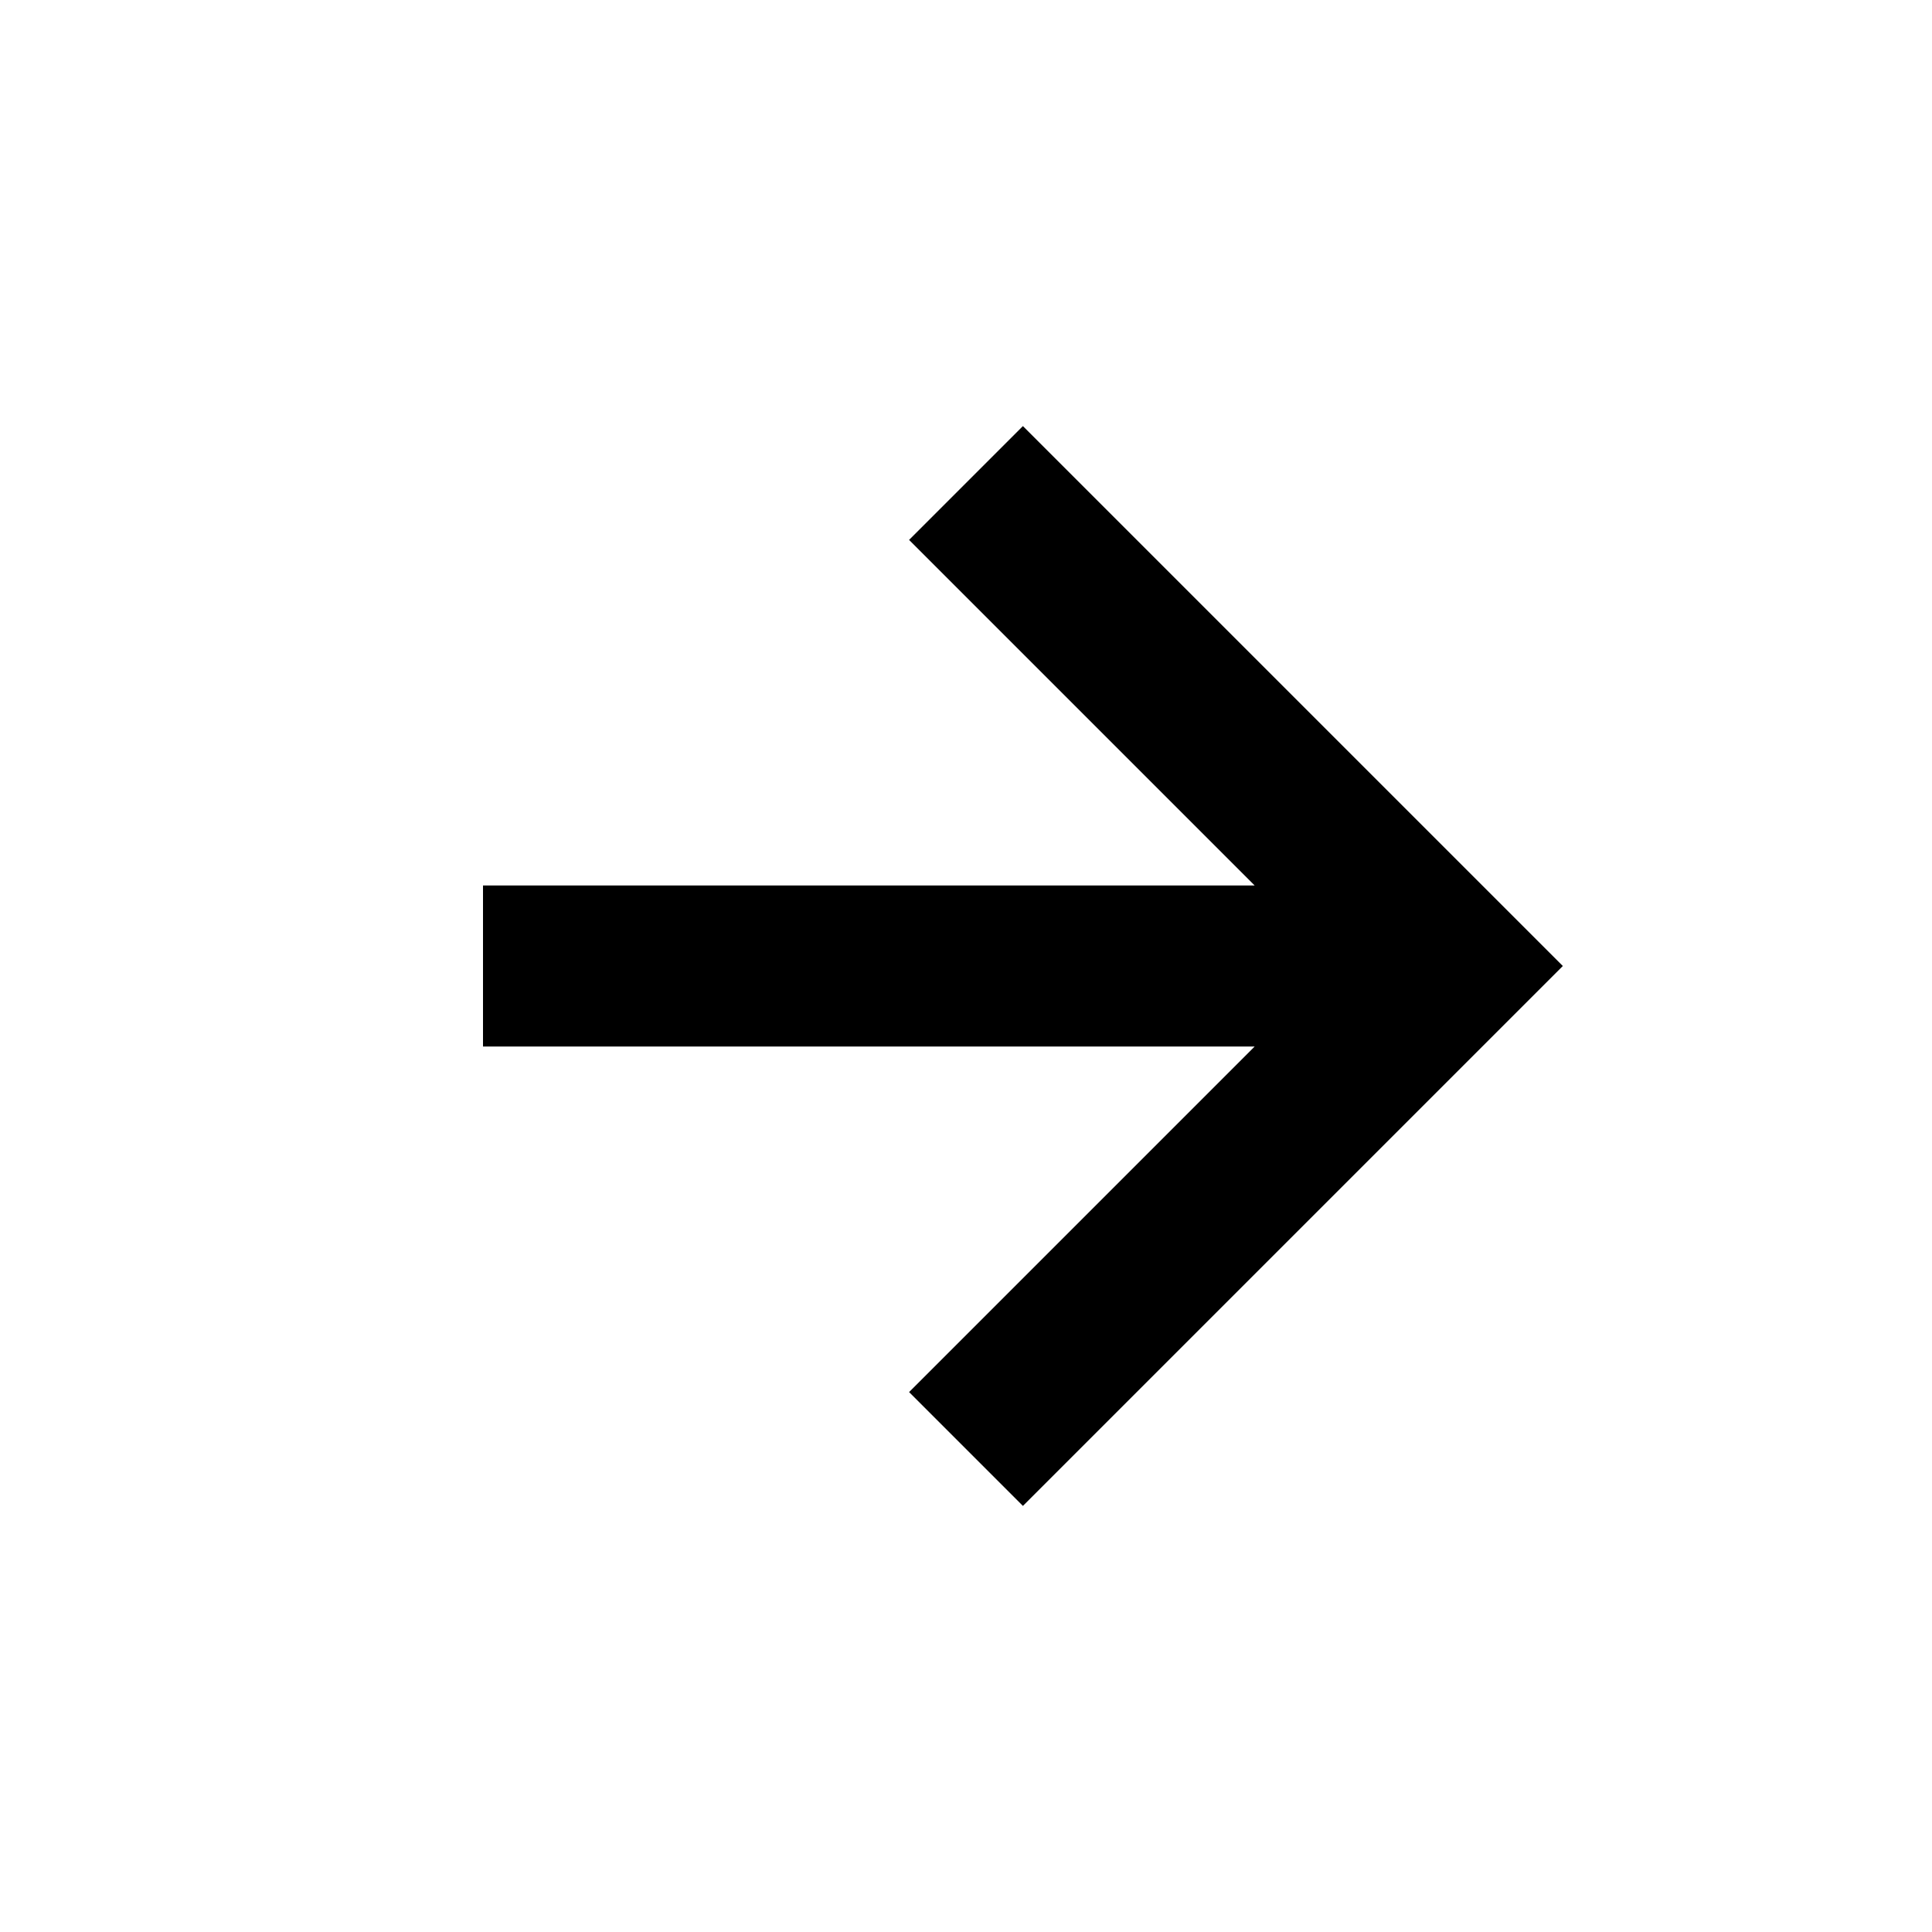
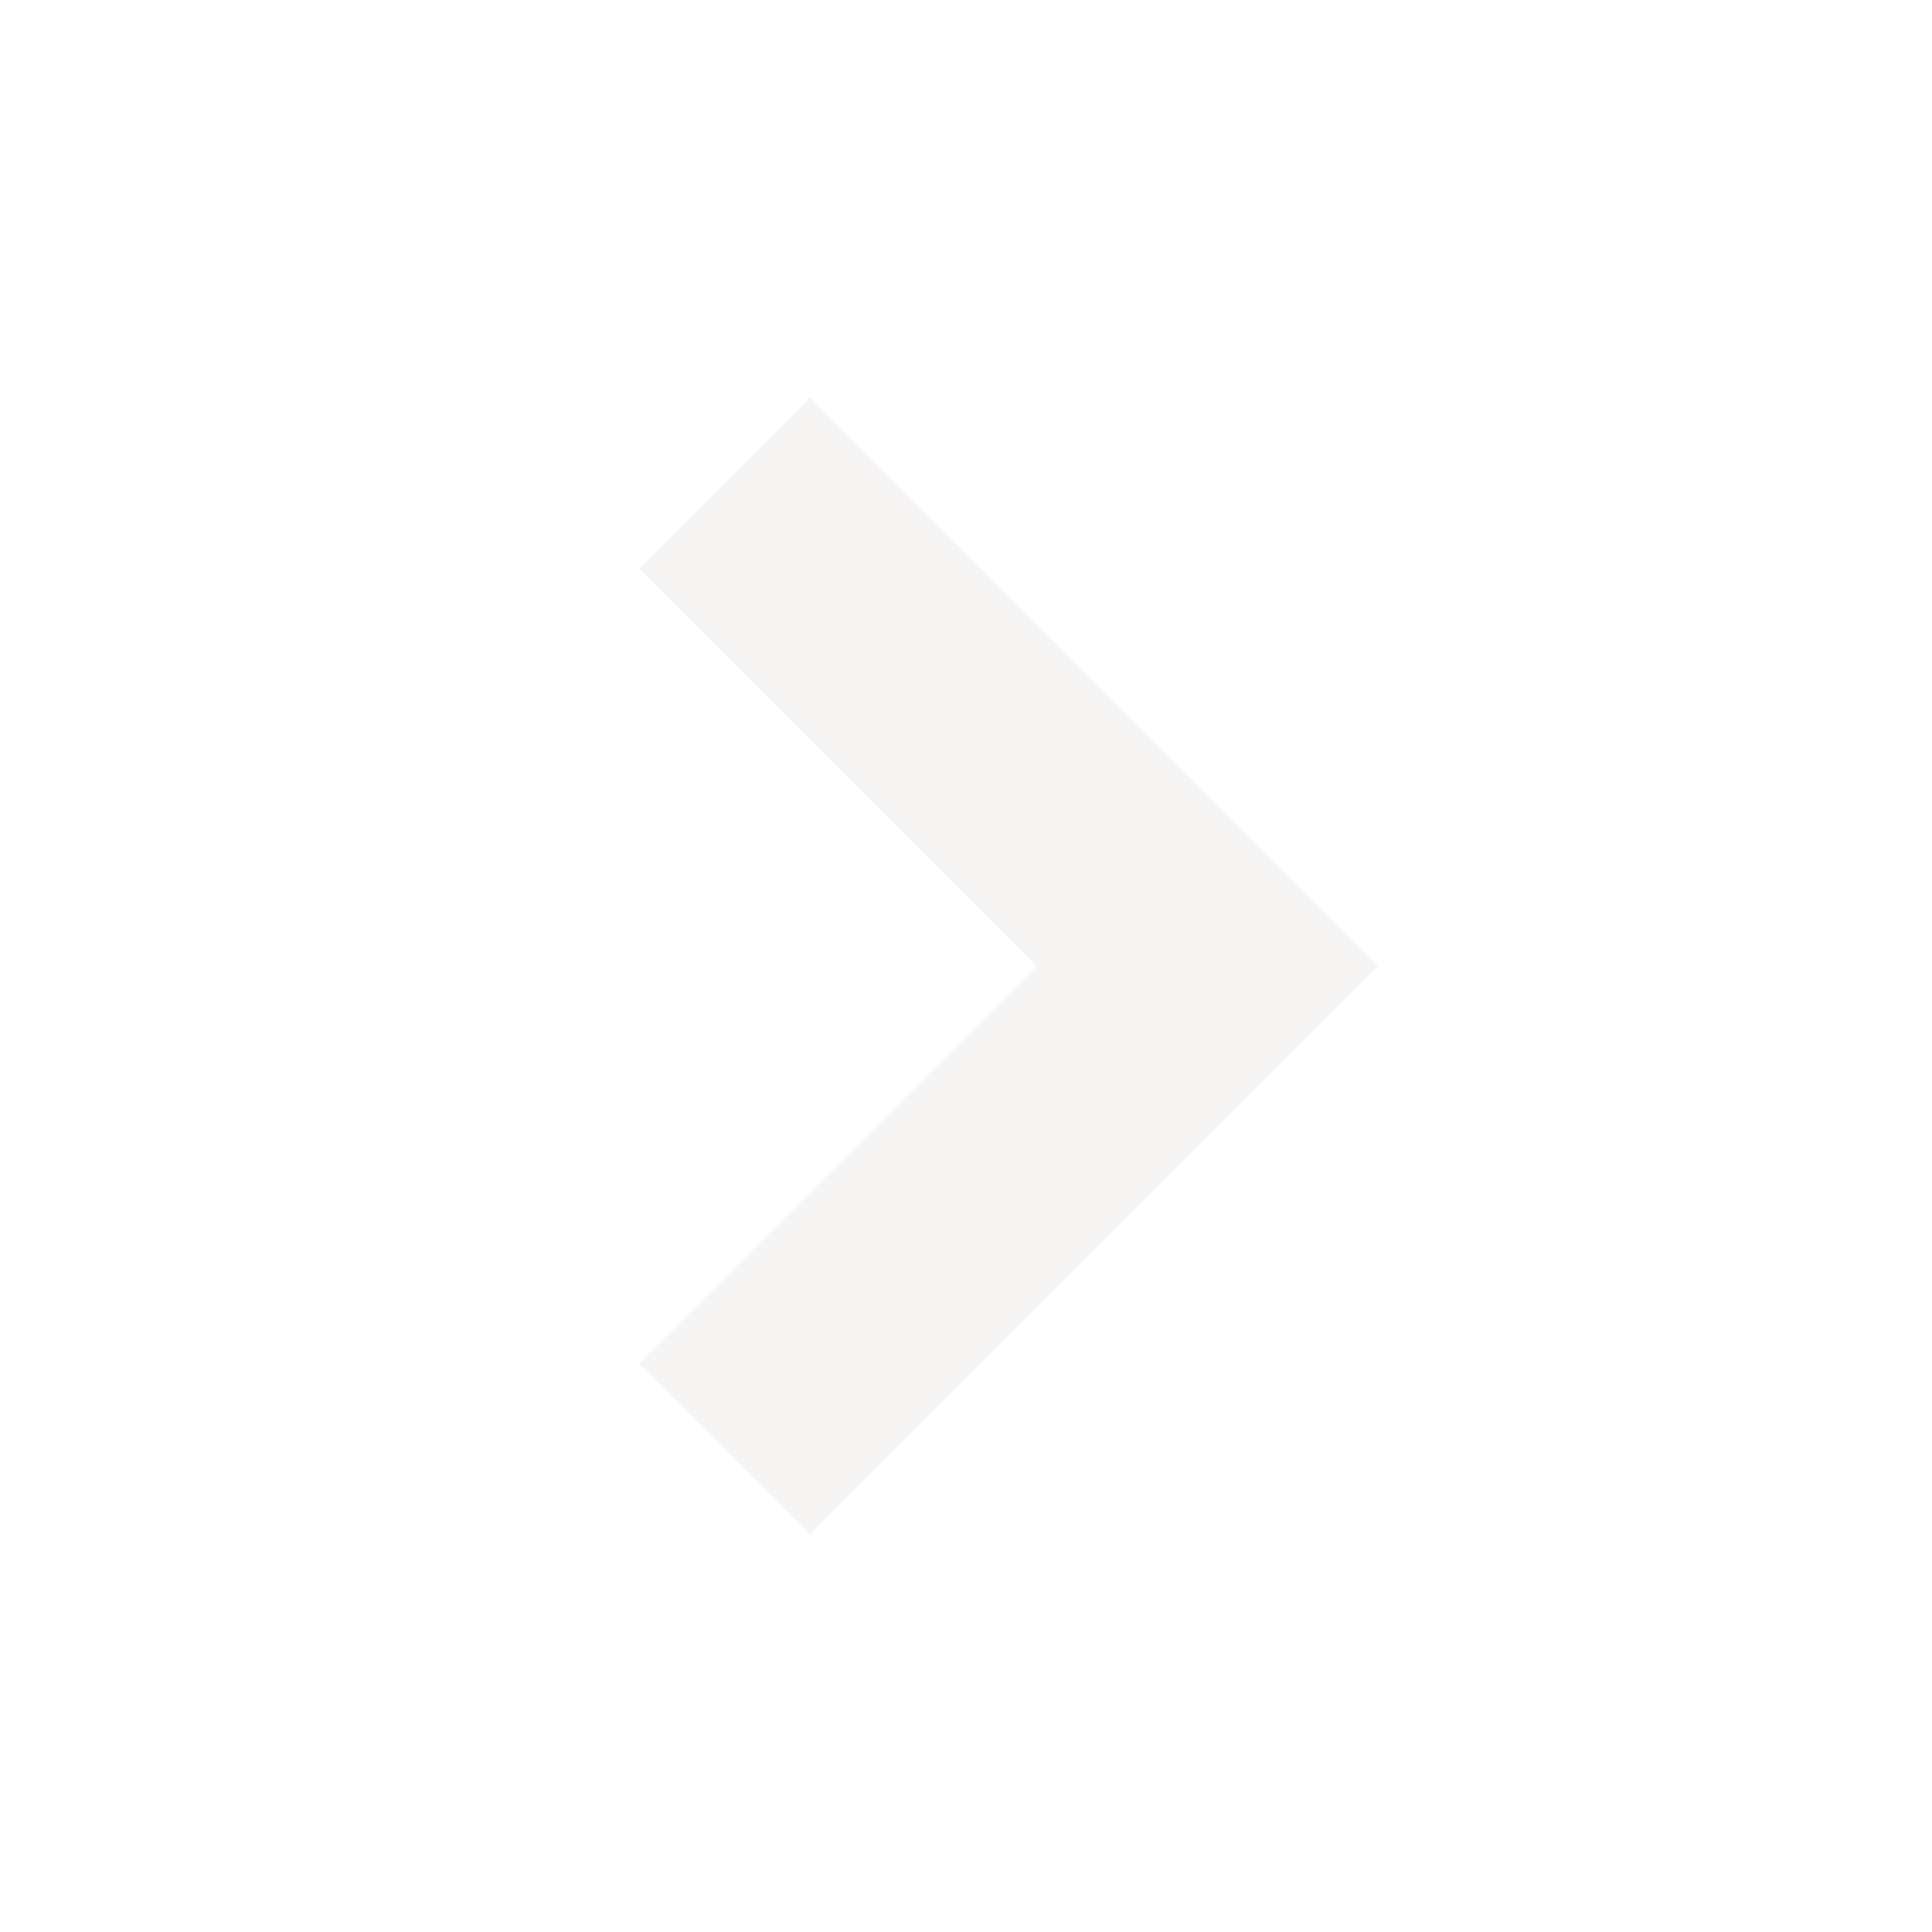
- <svg xmlns="http://www.w3.org/2000/svg" width="24" height="24" viewBox="0 0 24 24" style="fill: rgba(0, 0, 0, 1);transform: ;msFilter:;">
-   <path d="m11.293 17.293 1.414 1.414L19.414 12l-6.707-6.707-1.414 1.414L15.586 11H6v2h9.586z" />
+ <svg xmlns="http://www.w3.org/2000/svg" width="24" height="24" viewBox="0 0 24 24" style="fill: rgba(247, 244, 244, 1);transform: ;msFilter:;">
+   <path d="M10.061 19.061 17.121 12l-7.06-7.061-2.122 2.122L12.879 12l-4.94 4.939z" />
</svg>
